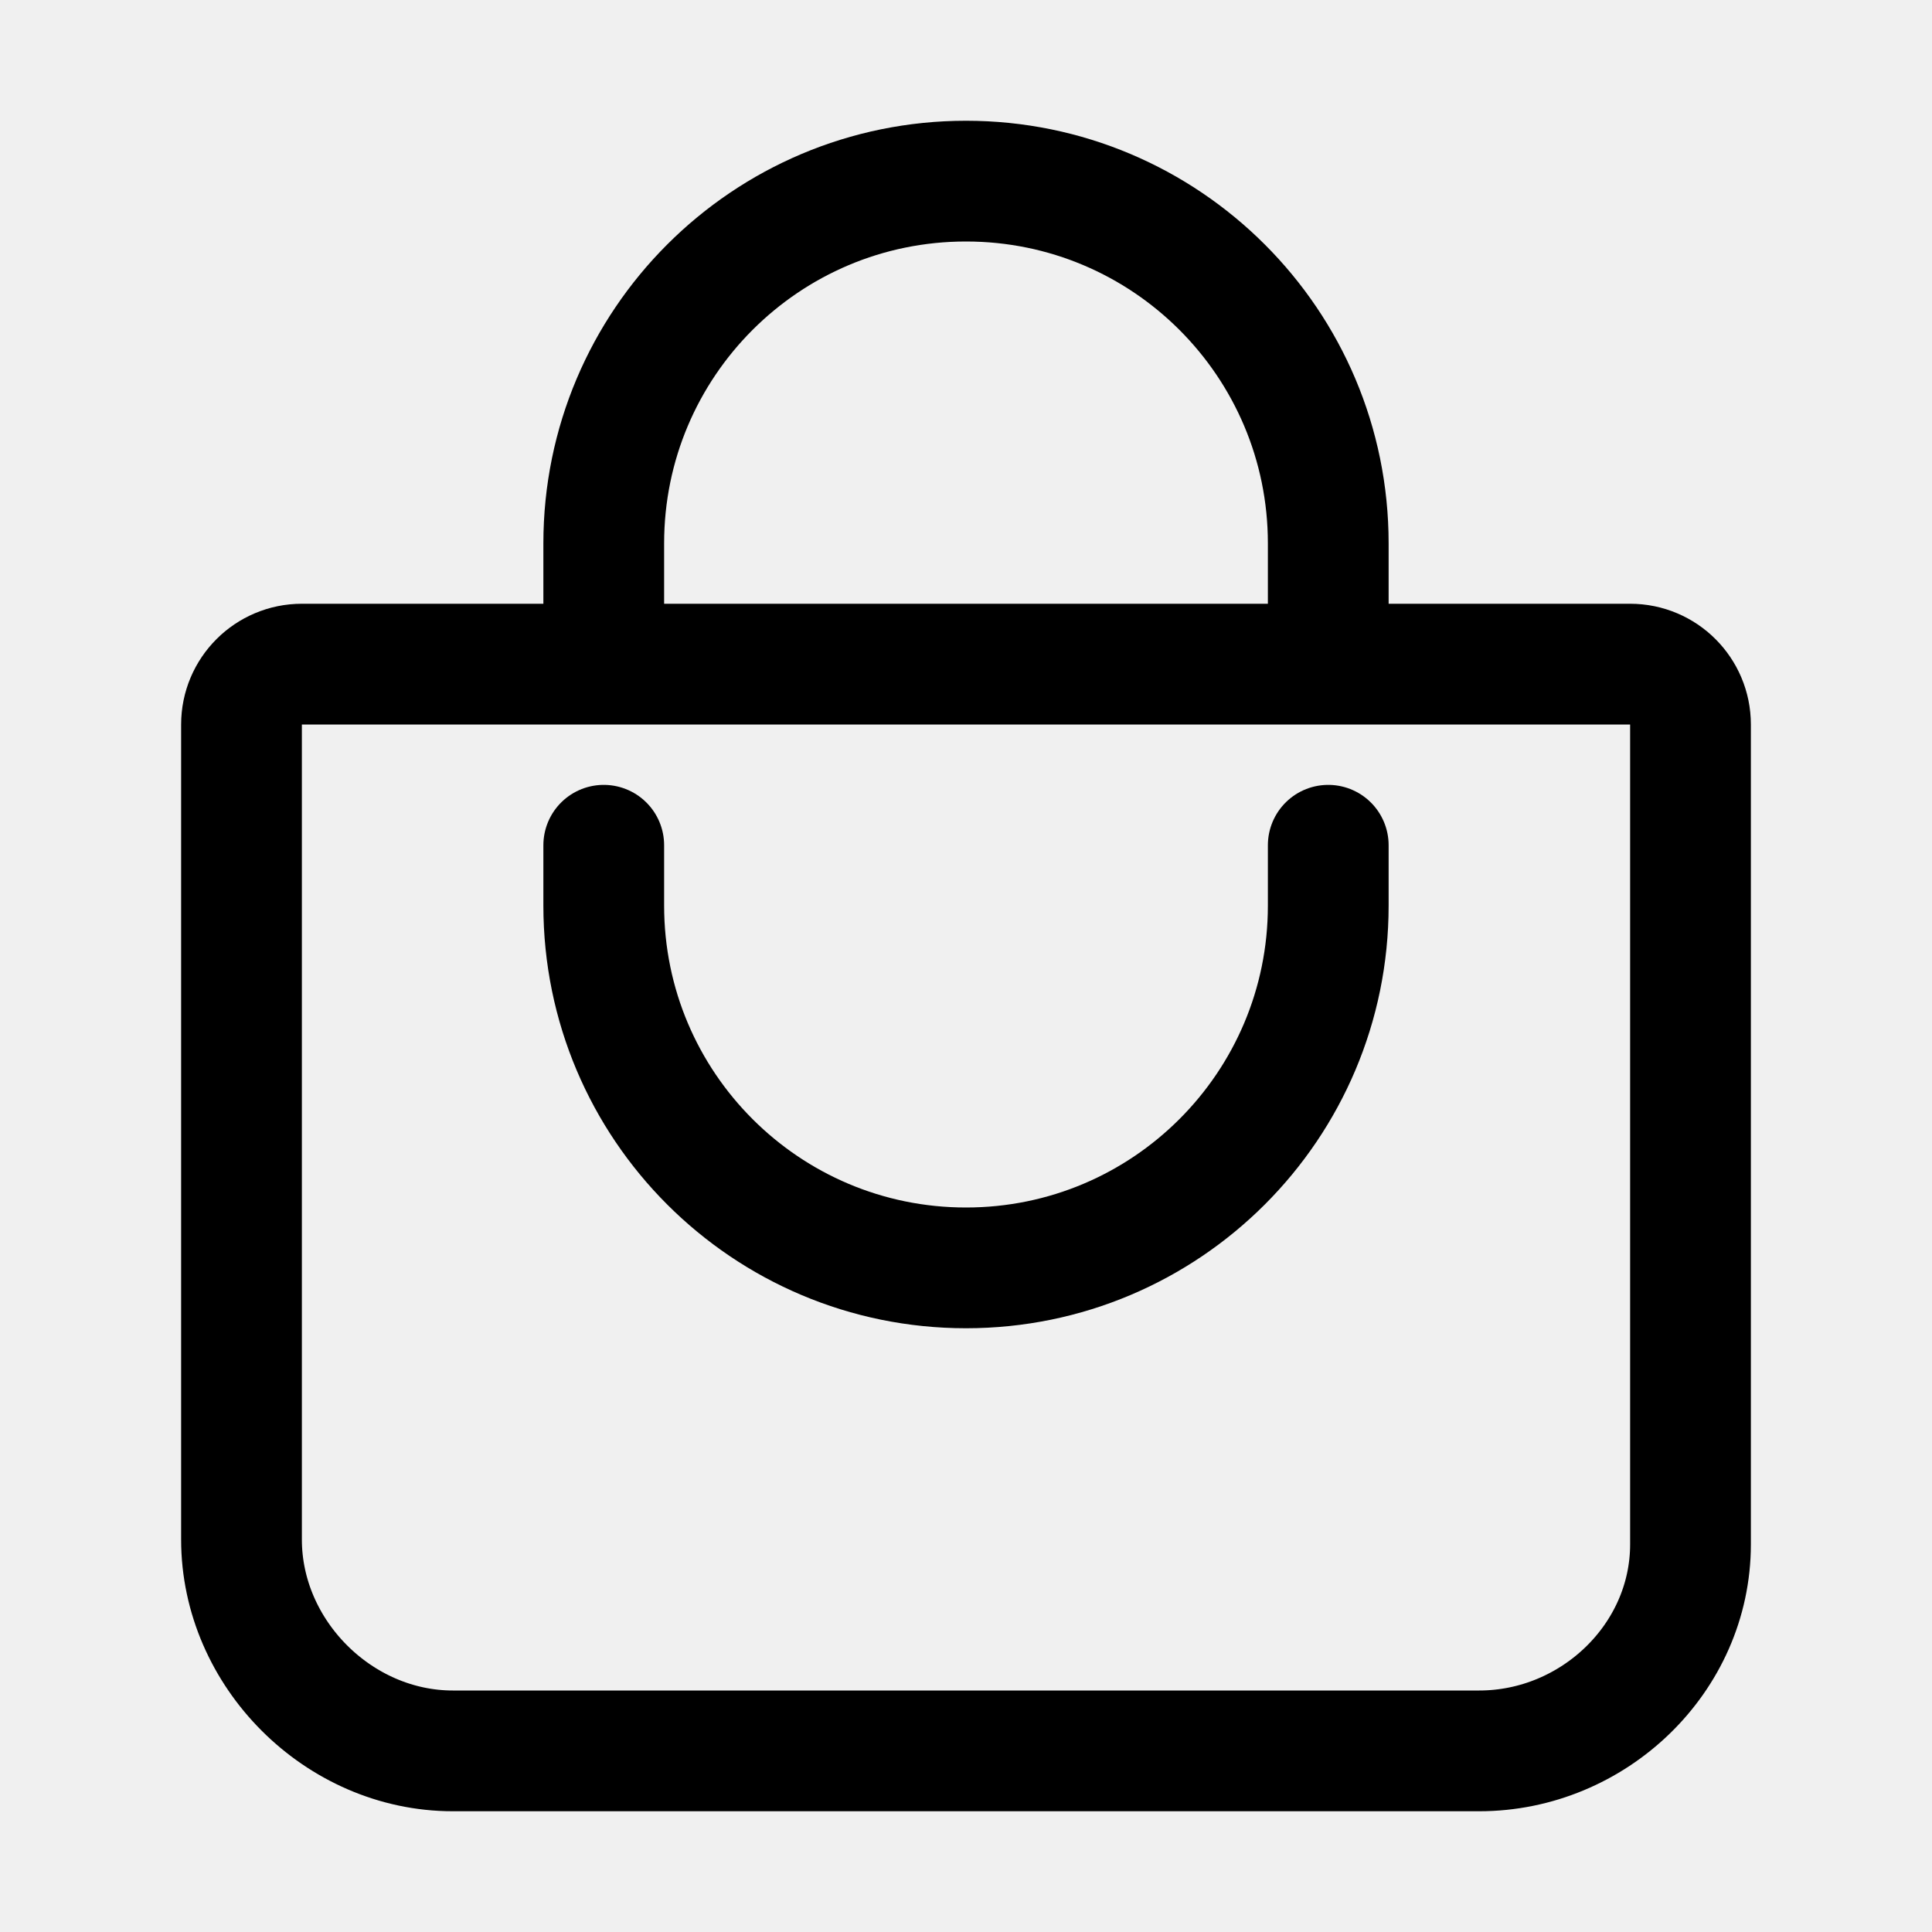
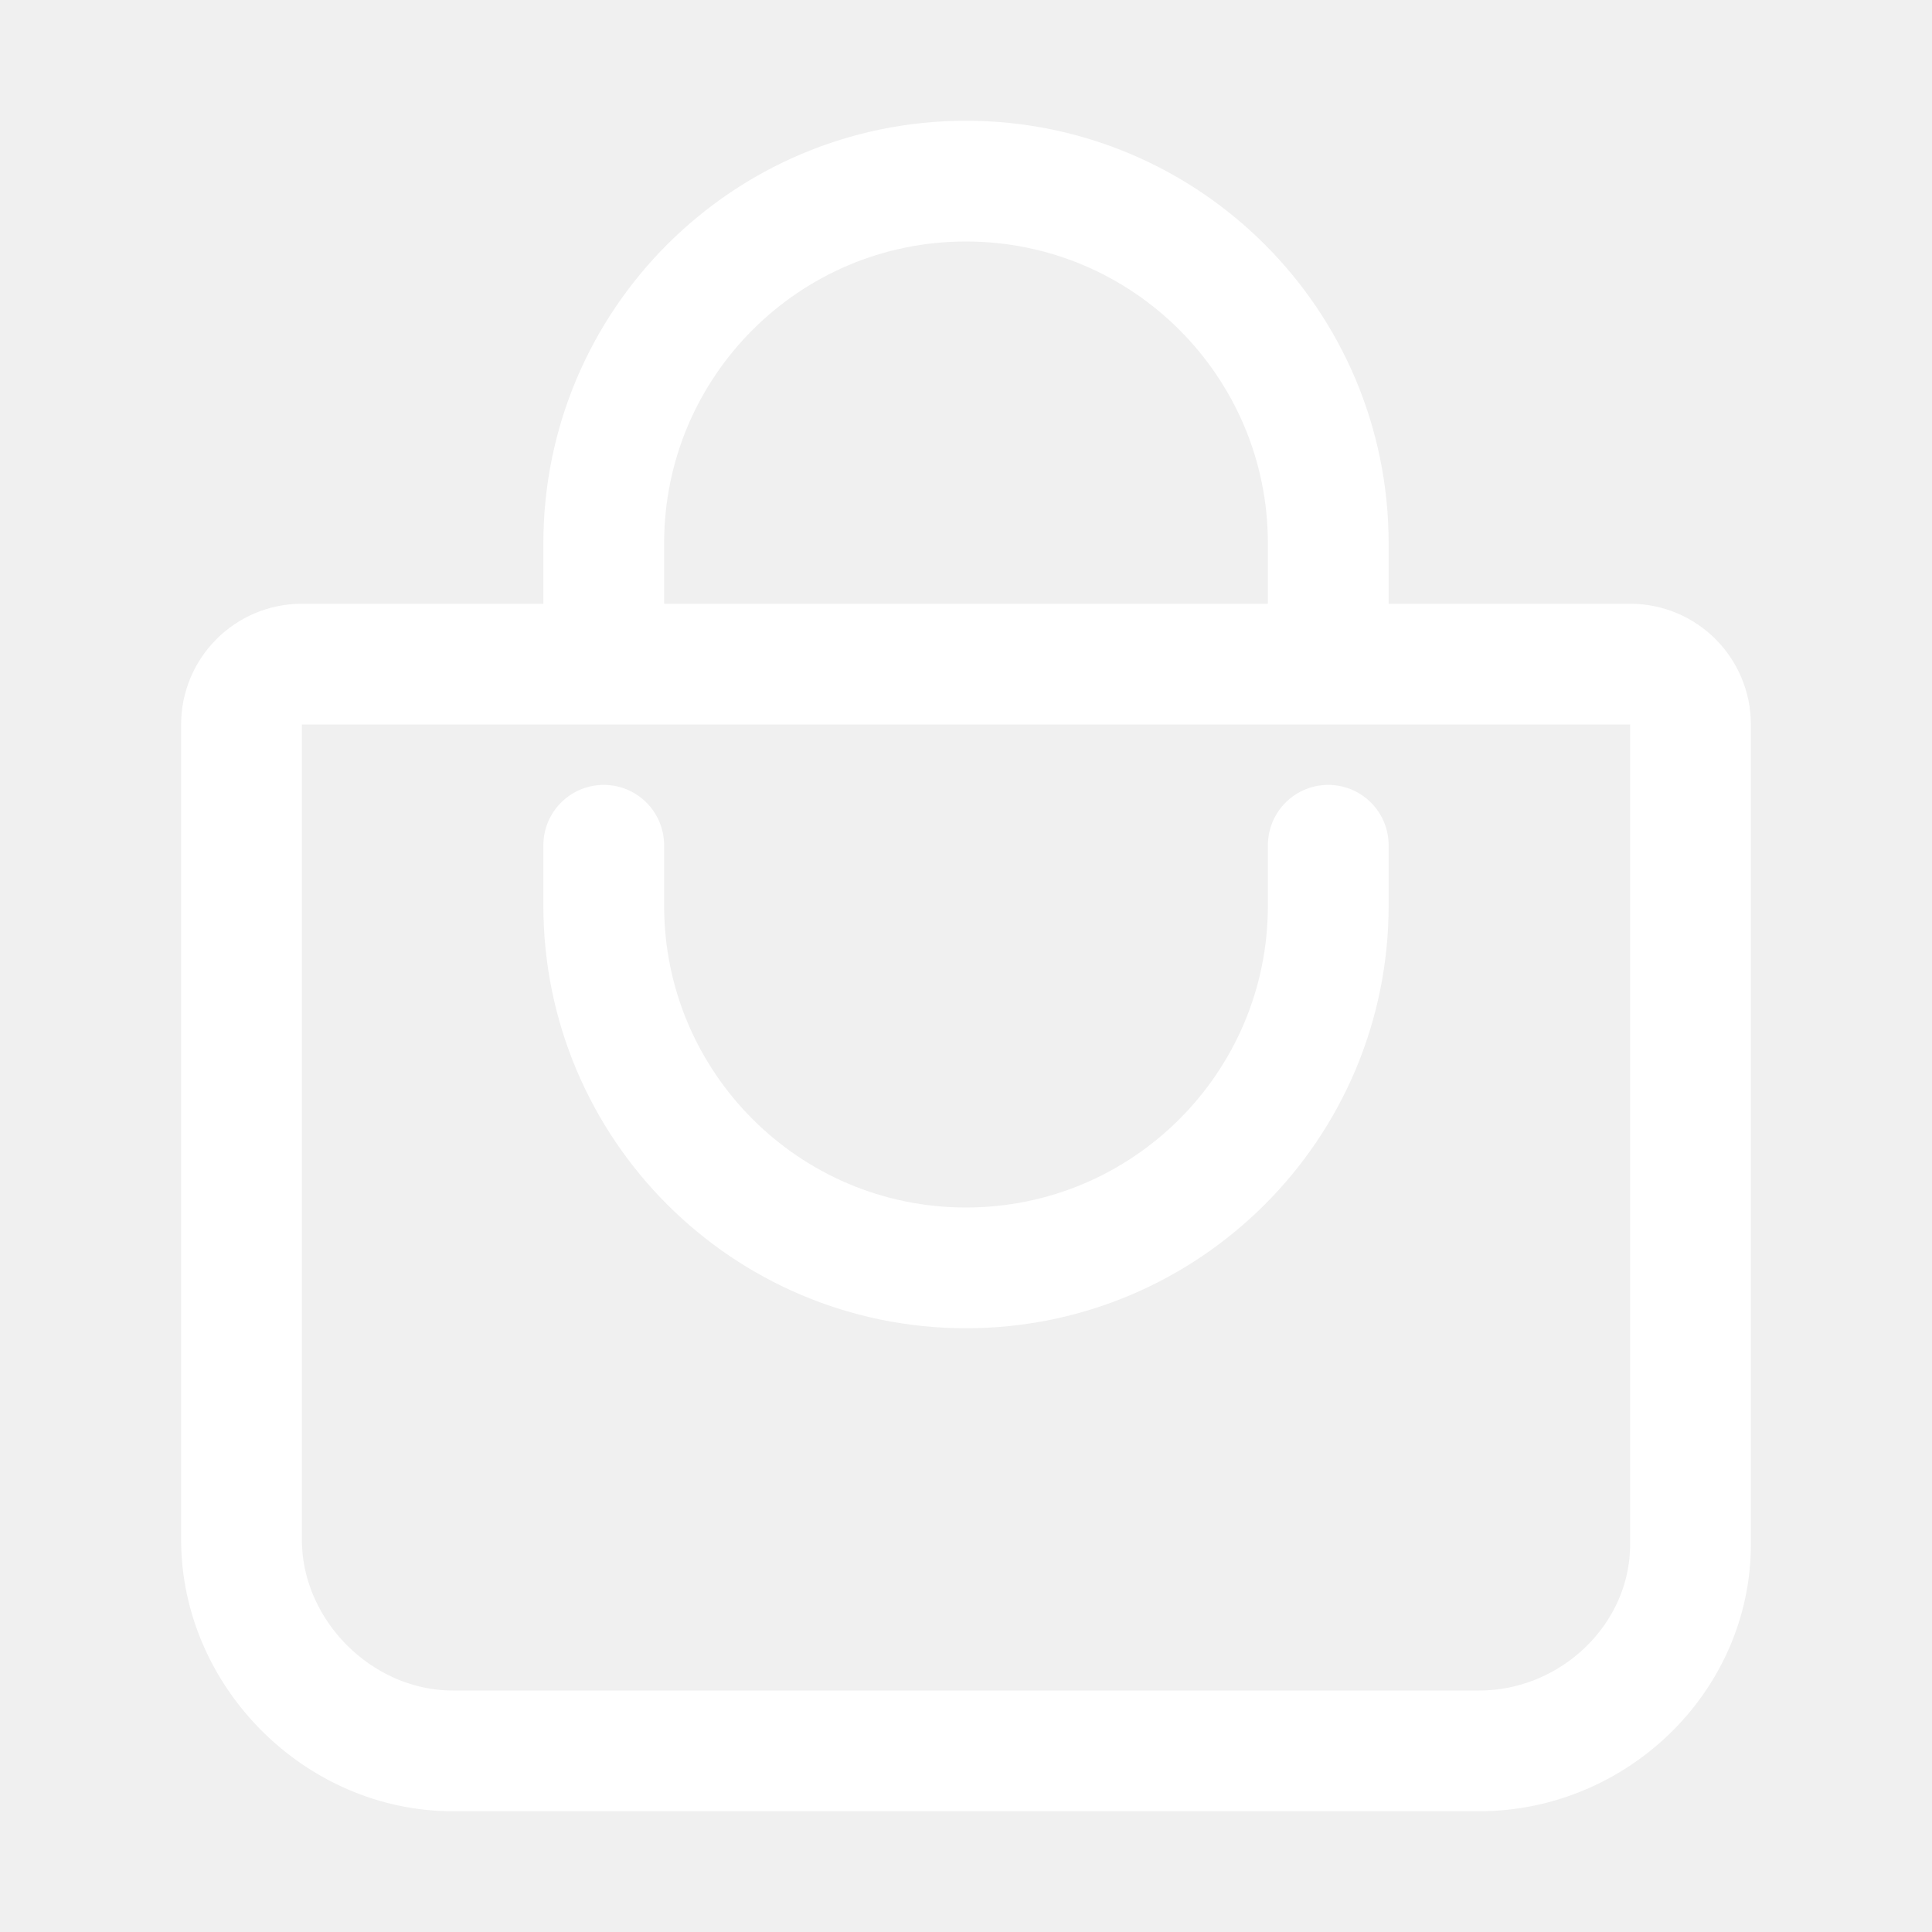
<svg xmlns="http://www.w3.org/2000/svg" width="25px" height="25px" class="ionicon" viewBox="0 0 512 512">
-   <path d="M80 176a16 16 0 00-16 16v216c0 30.24 25.76 56 56 56h272c30.24 0 56-24.51 56-54.75V192a16 16 0 00-16-16zM160 176v-32a96 96 0 0196-96h0a96 96 0 0196 96v32" fill="none" stroke="currentColor" stroke-linecap="round" stroke-linejoin="round" stroke-width="32" />
-   <path d="M160 224v16a96 96 0 0096 96h0a96 96 0 0096-96v-16" fill="none" stroke="currentColor" stroke-linecap="round" stroke-linejoin="round" stroke-width="32" />
+   <path d="M80 176a16 16 0 00-16 16v216c0 30.24 25.76 56 56 56h272c30.24 0 56-24.51 56-54.75V192a16 16 0 00-16-16zM160 176v-32a96 96 0 0196-96h0a96 96 0 0196 96v32" fill="none" stroke="white" stroke-linecap="round" stroke-linejoin="round" stroke-width="32" />
+   <path d="M160 224v16a96 96 0 0096 96h0a96 96 0 0096-96v-16" fill="none" stroke="white" stroke-linecap="round" stroke-linejoin="round" stroke-width="32" />
</svg>
